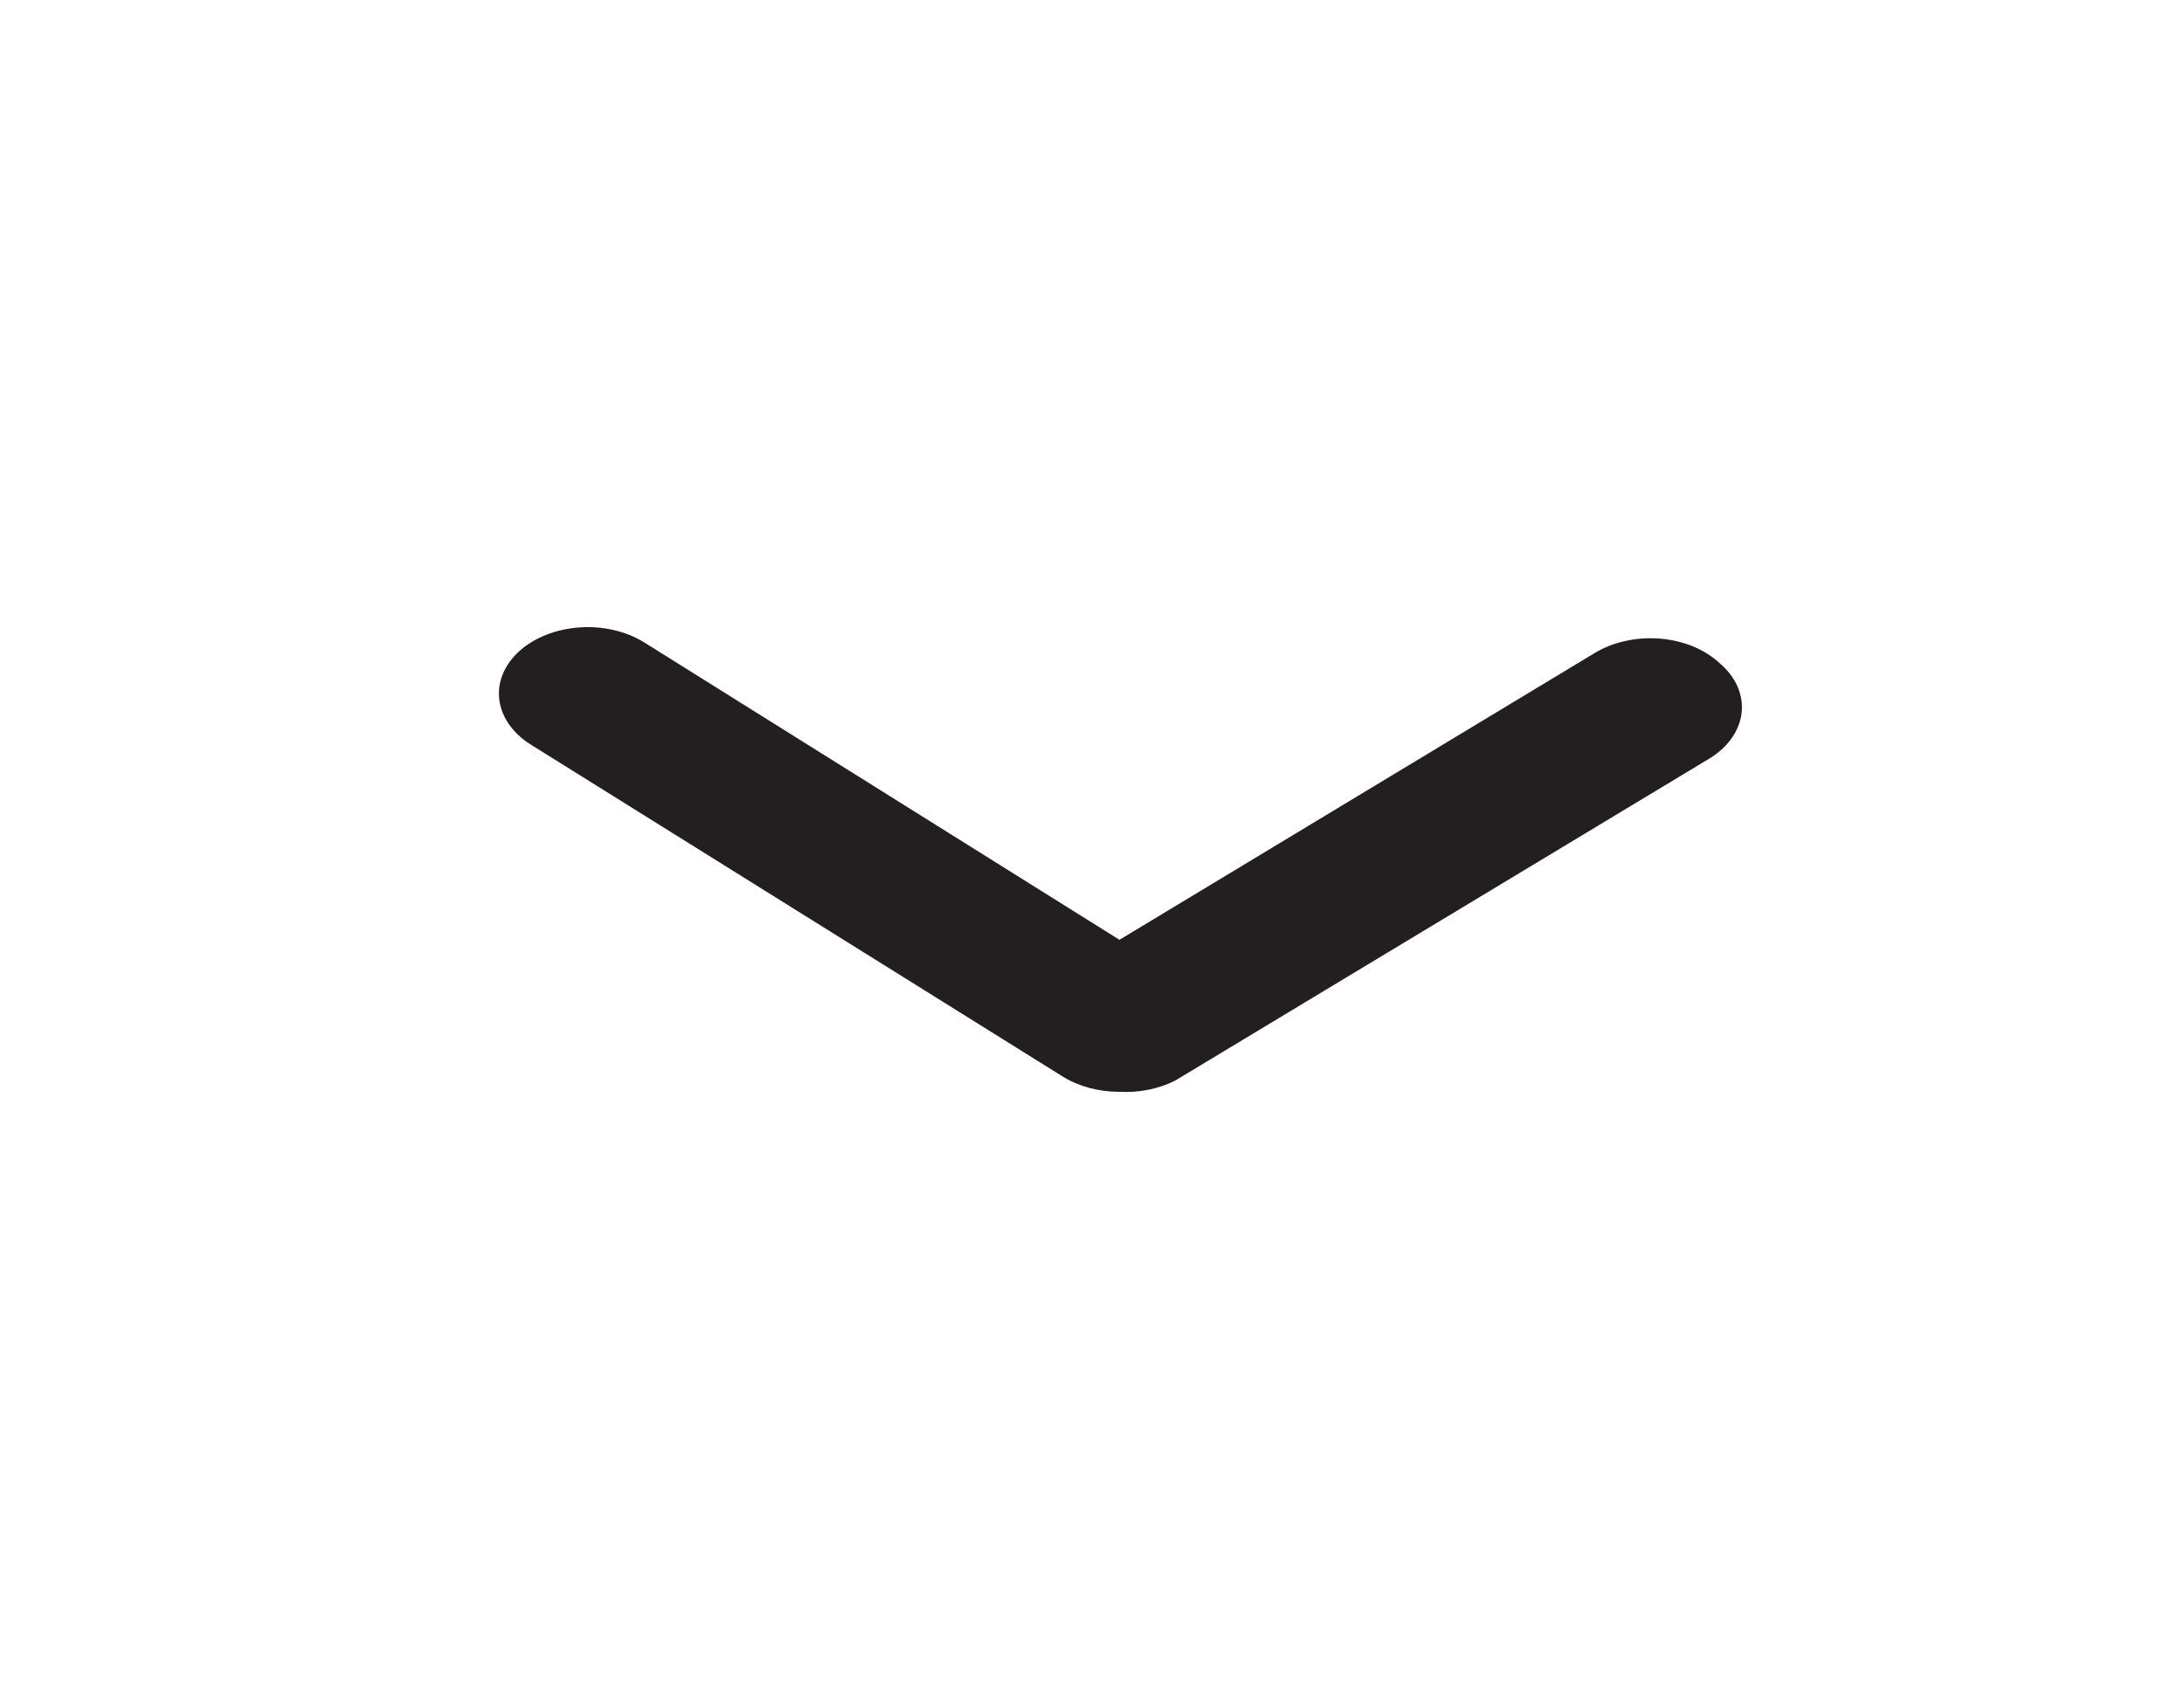
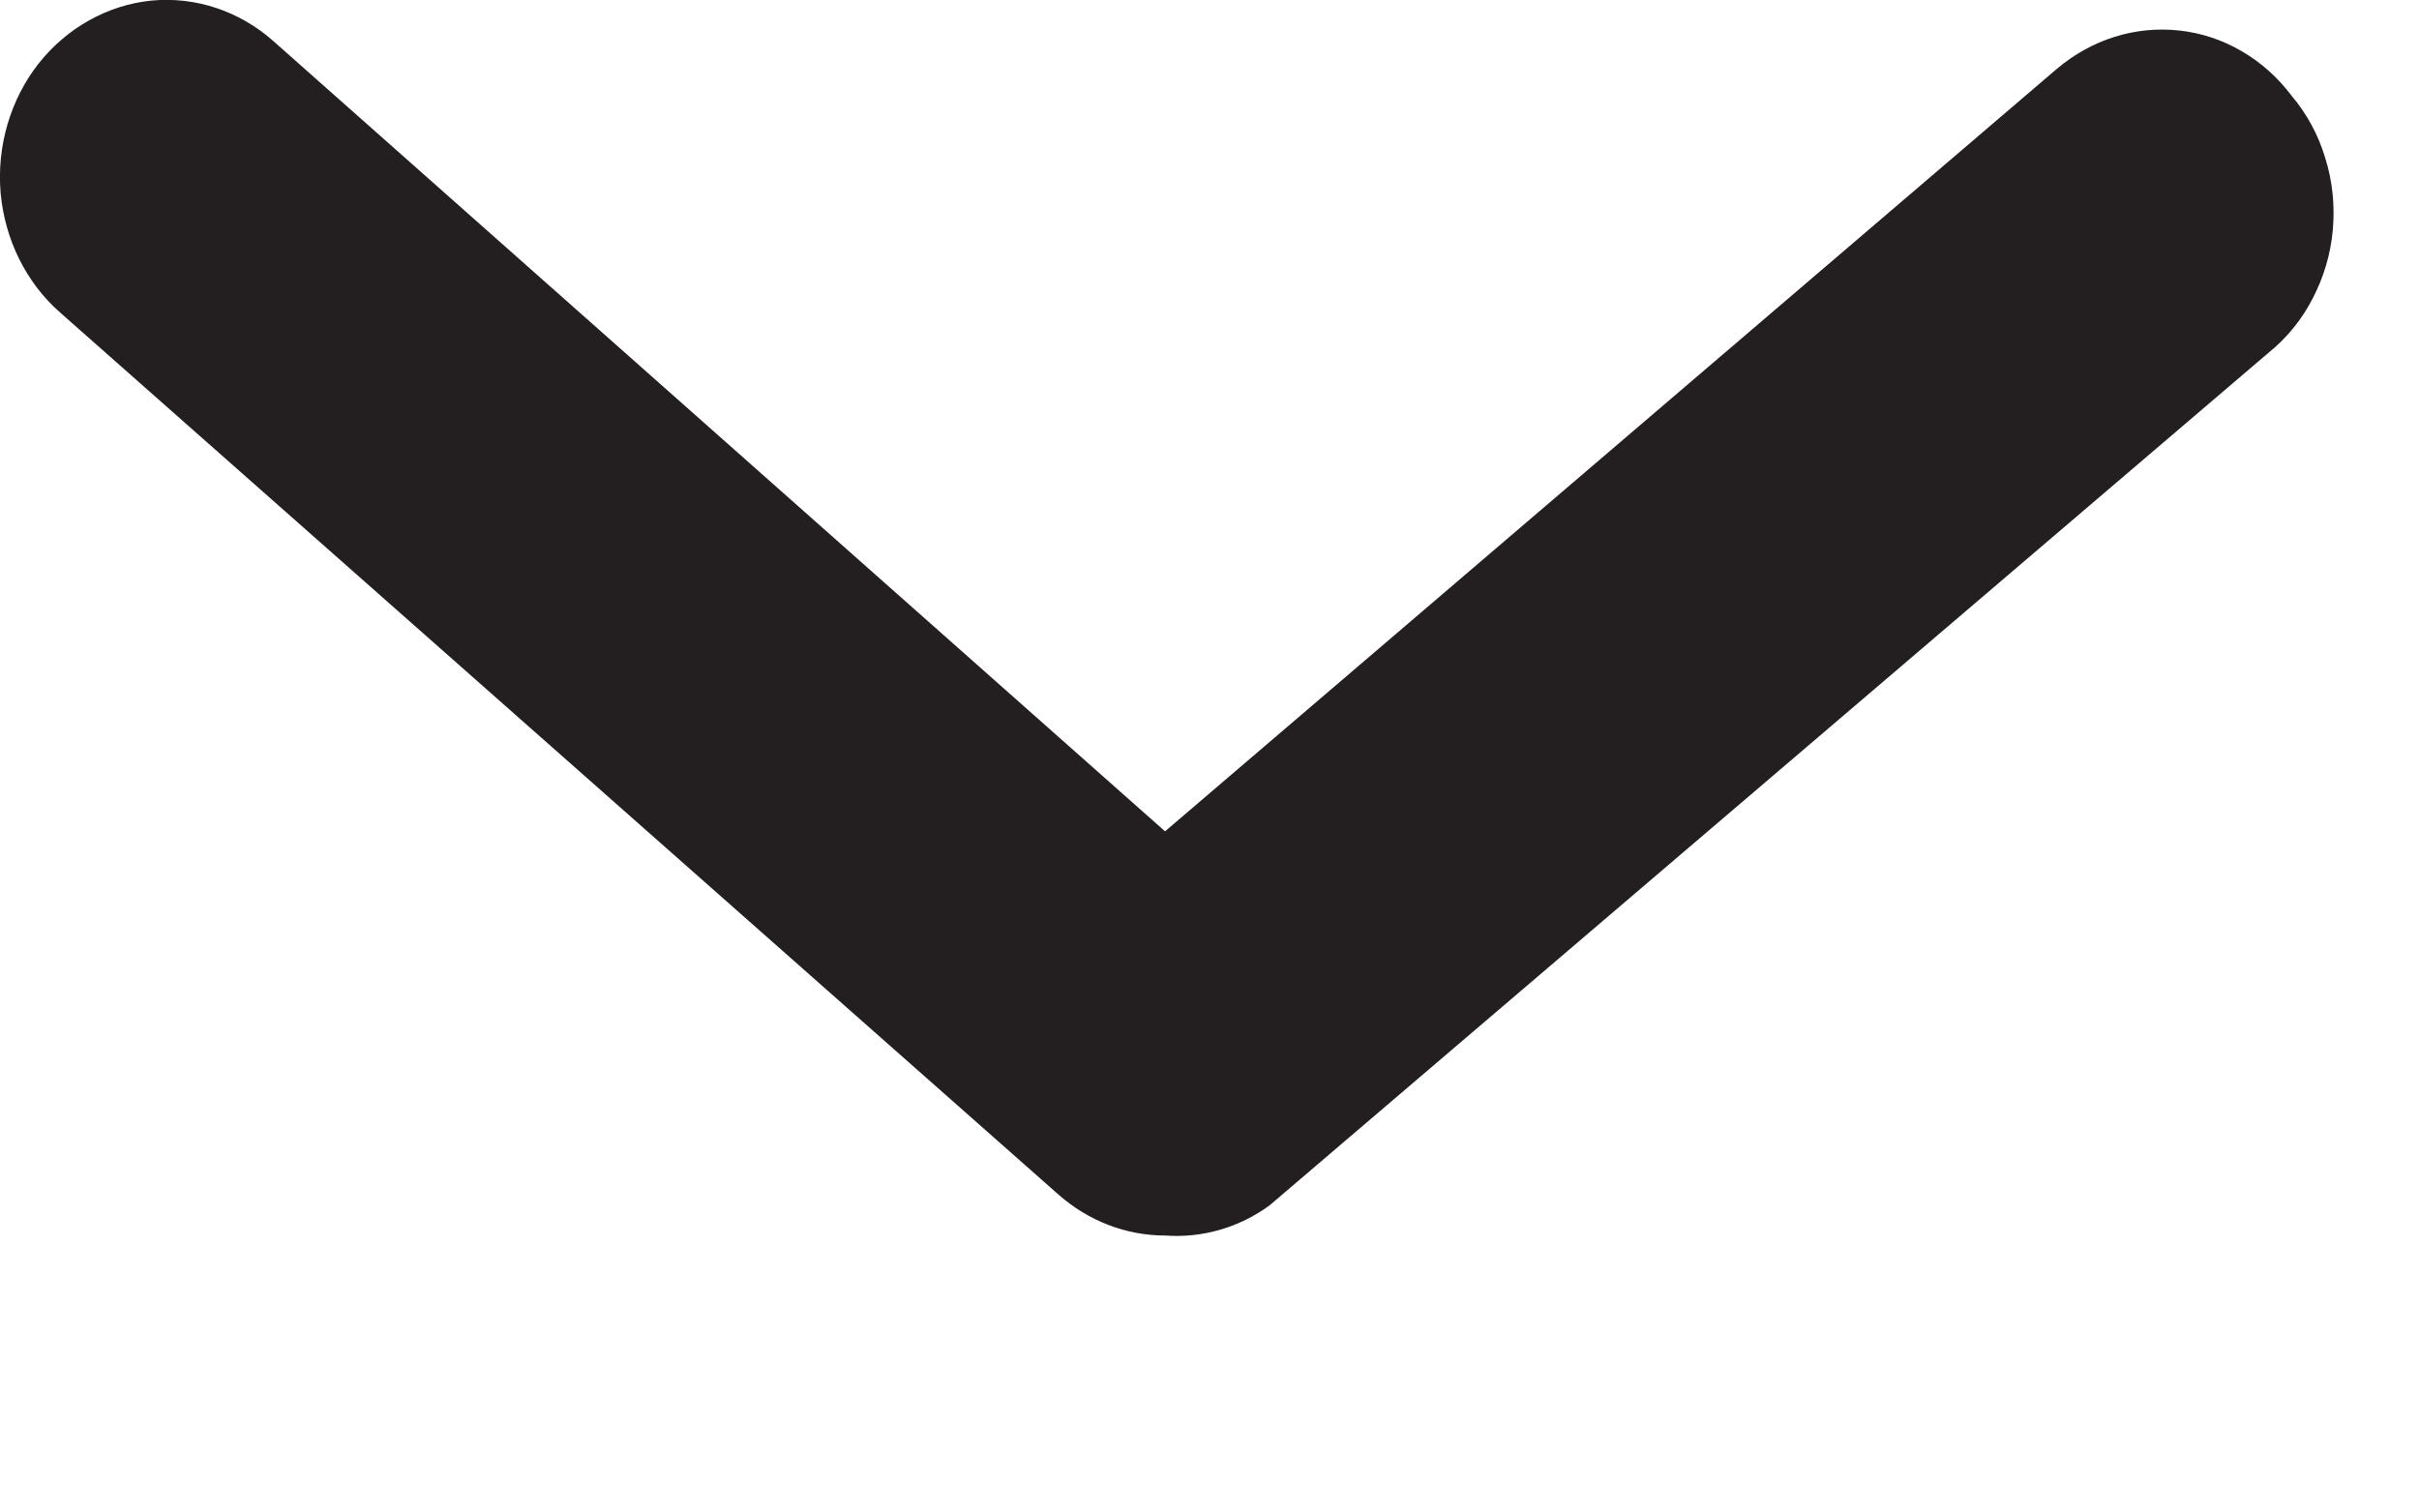
- <svg xmlns="http://www.w3.org/2000/svg" width="31" height="24" viewBox="0 0 31 24" fill="none">
-   <g id="ð¦ icon &quot;arrow ios downward&quot;">
-     <path id="Vector" d="M15.89 15.5C15.596 15.501 15.311 15.424 15.084 15.283L7.536 10.572C7.279 10.412 7.118 10.182 7.087 9.933C7.056 9.684 7.159 9.436 7.372 9.243C7.586 9.051 7.893 8.93 8.226 8.907C8.558 8.884 8.889 8.961 9.146 9.121L15.89 13.342L22.633 9.272C22.762 9.193 22.91 9.135 23.069 9.1C23.227 9.064 23.394 9.053 23.559 9.066C23.724 9.079 23.884 9.117 24.029 9.176C24.174 9.236 24.303 9.316 24.407 9.413C24.522 9.51 24.609 9.623 24.663 9.747C24.717 9.87 24.736 10 24.72 10.13C24.703 10.259 24.651 10.384 24.567 10.497C24.483 10.611 24.368 10.71 24.23 10.789L16.682 15.34C16.449 15.458 16.17 15.515 15.89 15.5Z" fill="#231F20" />
-   </g>
+ <svg xmlns="http://www.w3.org/2000/svg" width="8" height="5" viewBox="0 0 8 5" fill="none">
+   <path id="Vector" d="M3.853 4.087C3.724 4.087 3.6 4.039 3.501 3.952L0.199 1.034C0.086 0.935 0.016 0.792 0.002 0.638C-0.011 0.484 0.034 0.33 0.127 0.211C0.221 0.092 0.355 0.017 0.5 0.002C0.646 -0.012 0.791 0.036 0.903 0.135L3.853 2.75L6.802 0.228C6.859 0.18 6.923 0.144 6.993 0.122C7.063 0.1 7.135 0.093 7.208 0.101C7.28 0.109 7.35 0.132 7.413 0.169C7.477 0.206 7.533 0.256 7.578 0.316C7.629 0.376 7.667 0.446 7.69 0.523C7.714 0.599 7.722 0.68 7.715 0.76C7.708 0.84 7.685 0.917 7.648 0.988C7.612 1.058 7.562 1.119 7.501 1.168L4.199 3.987C4.098 4.061 3.976 4.096 3.853 4.087Z" fill="#231F20" />
</svg>
